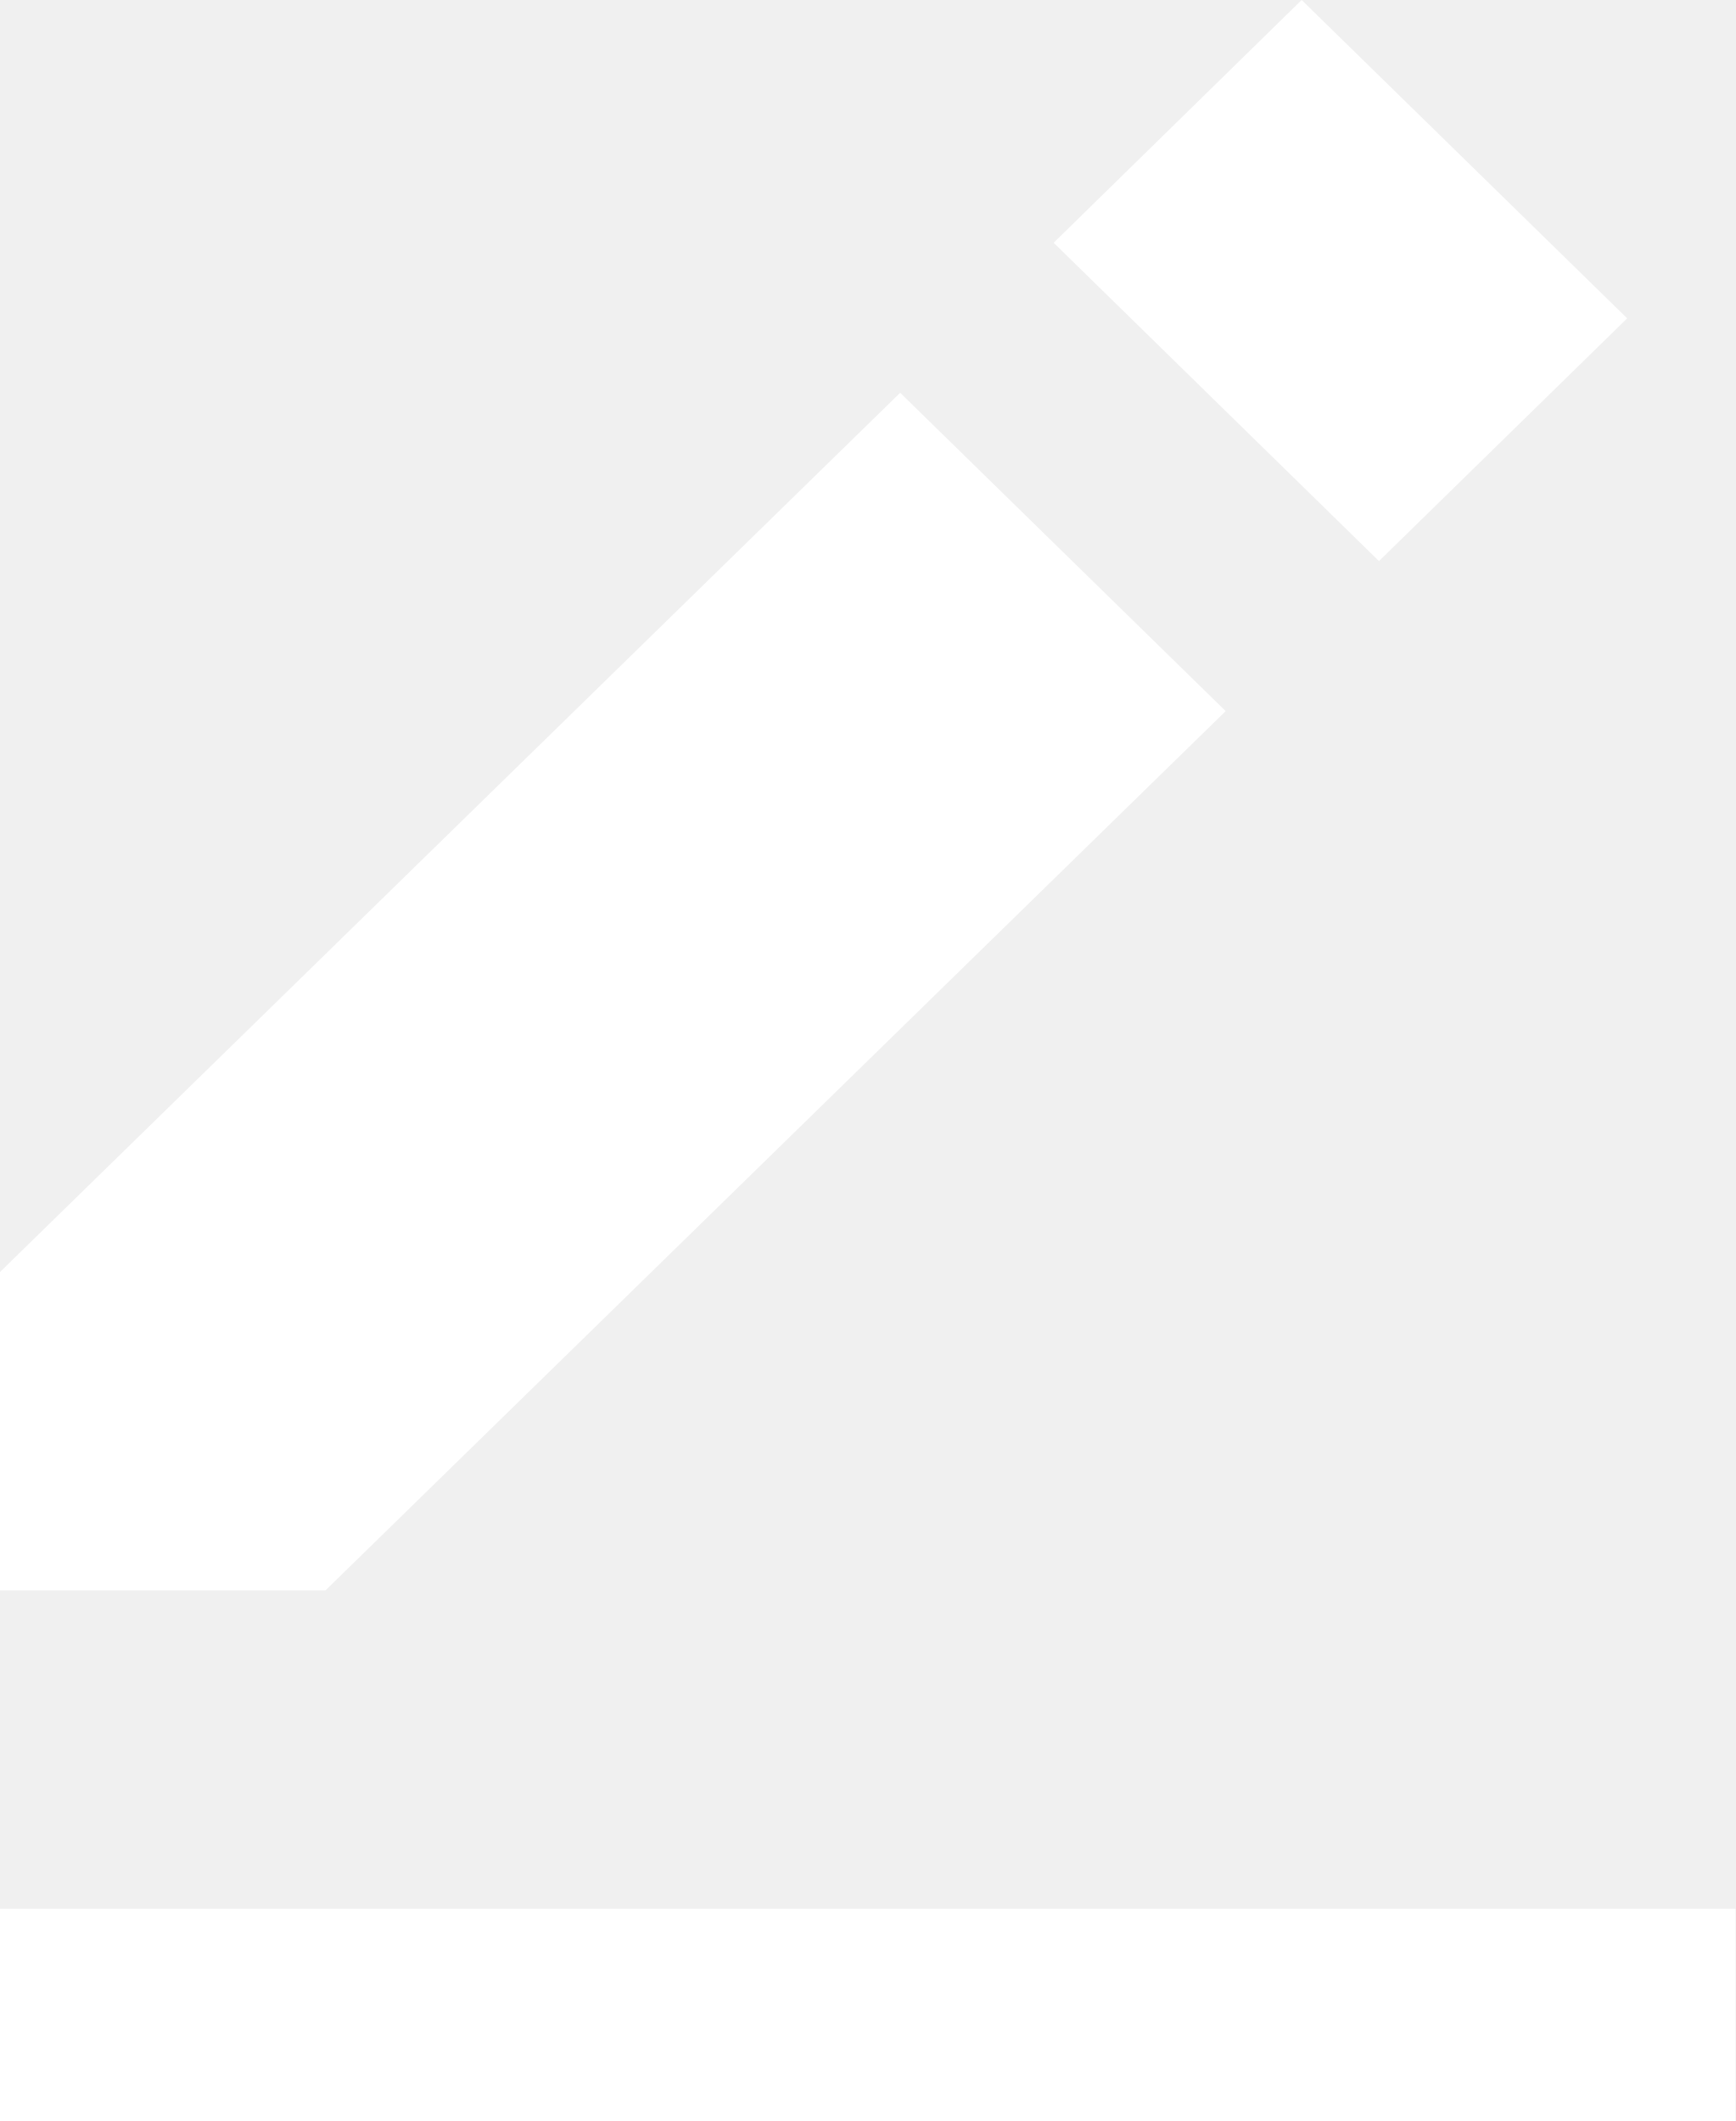
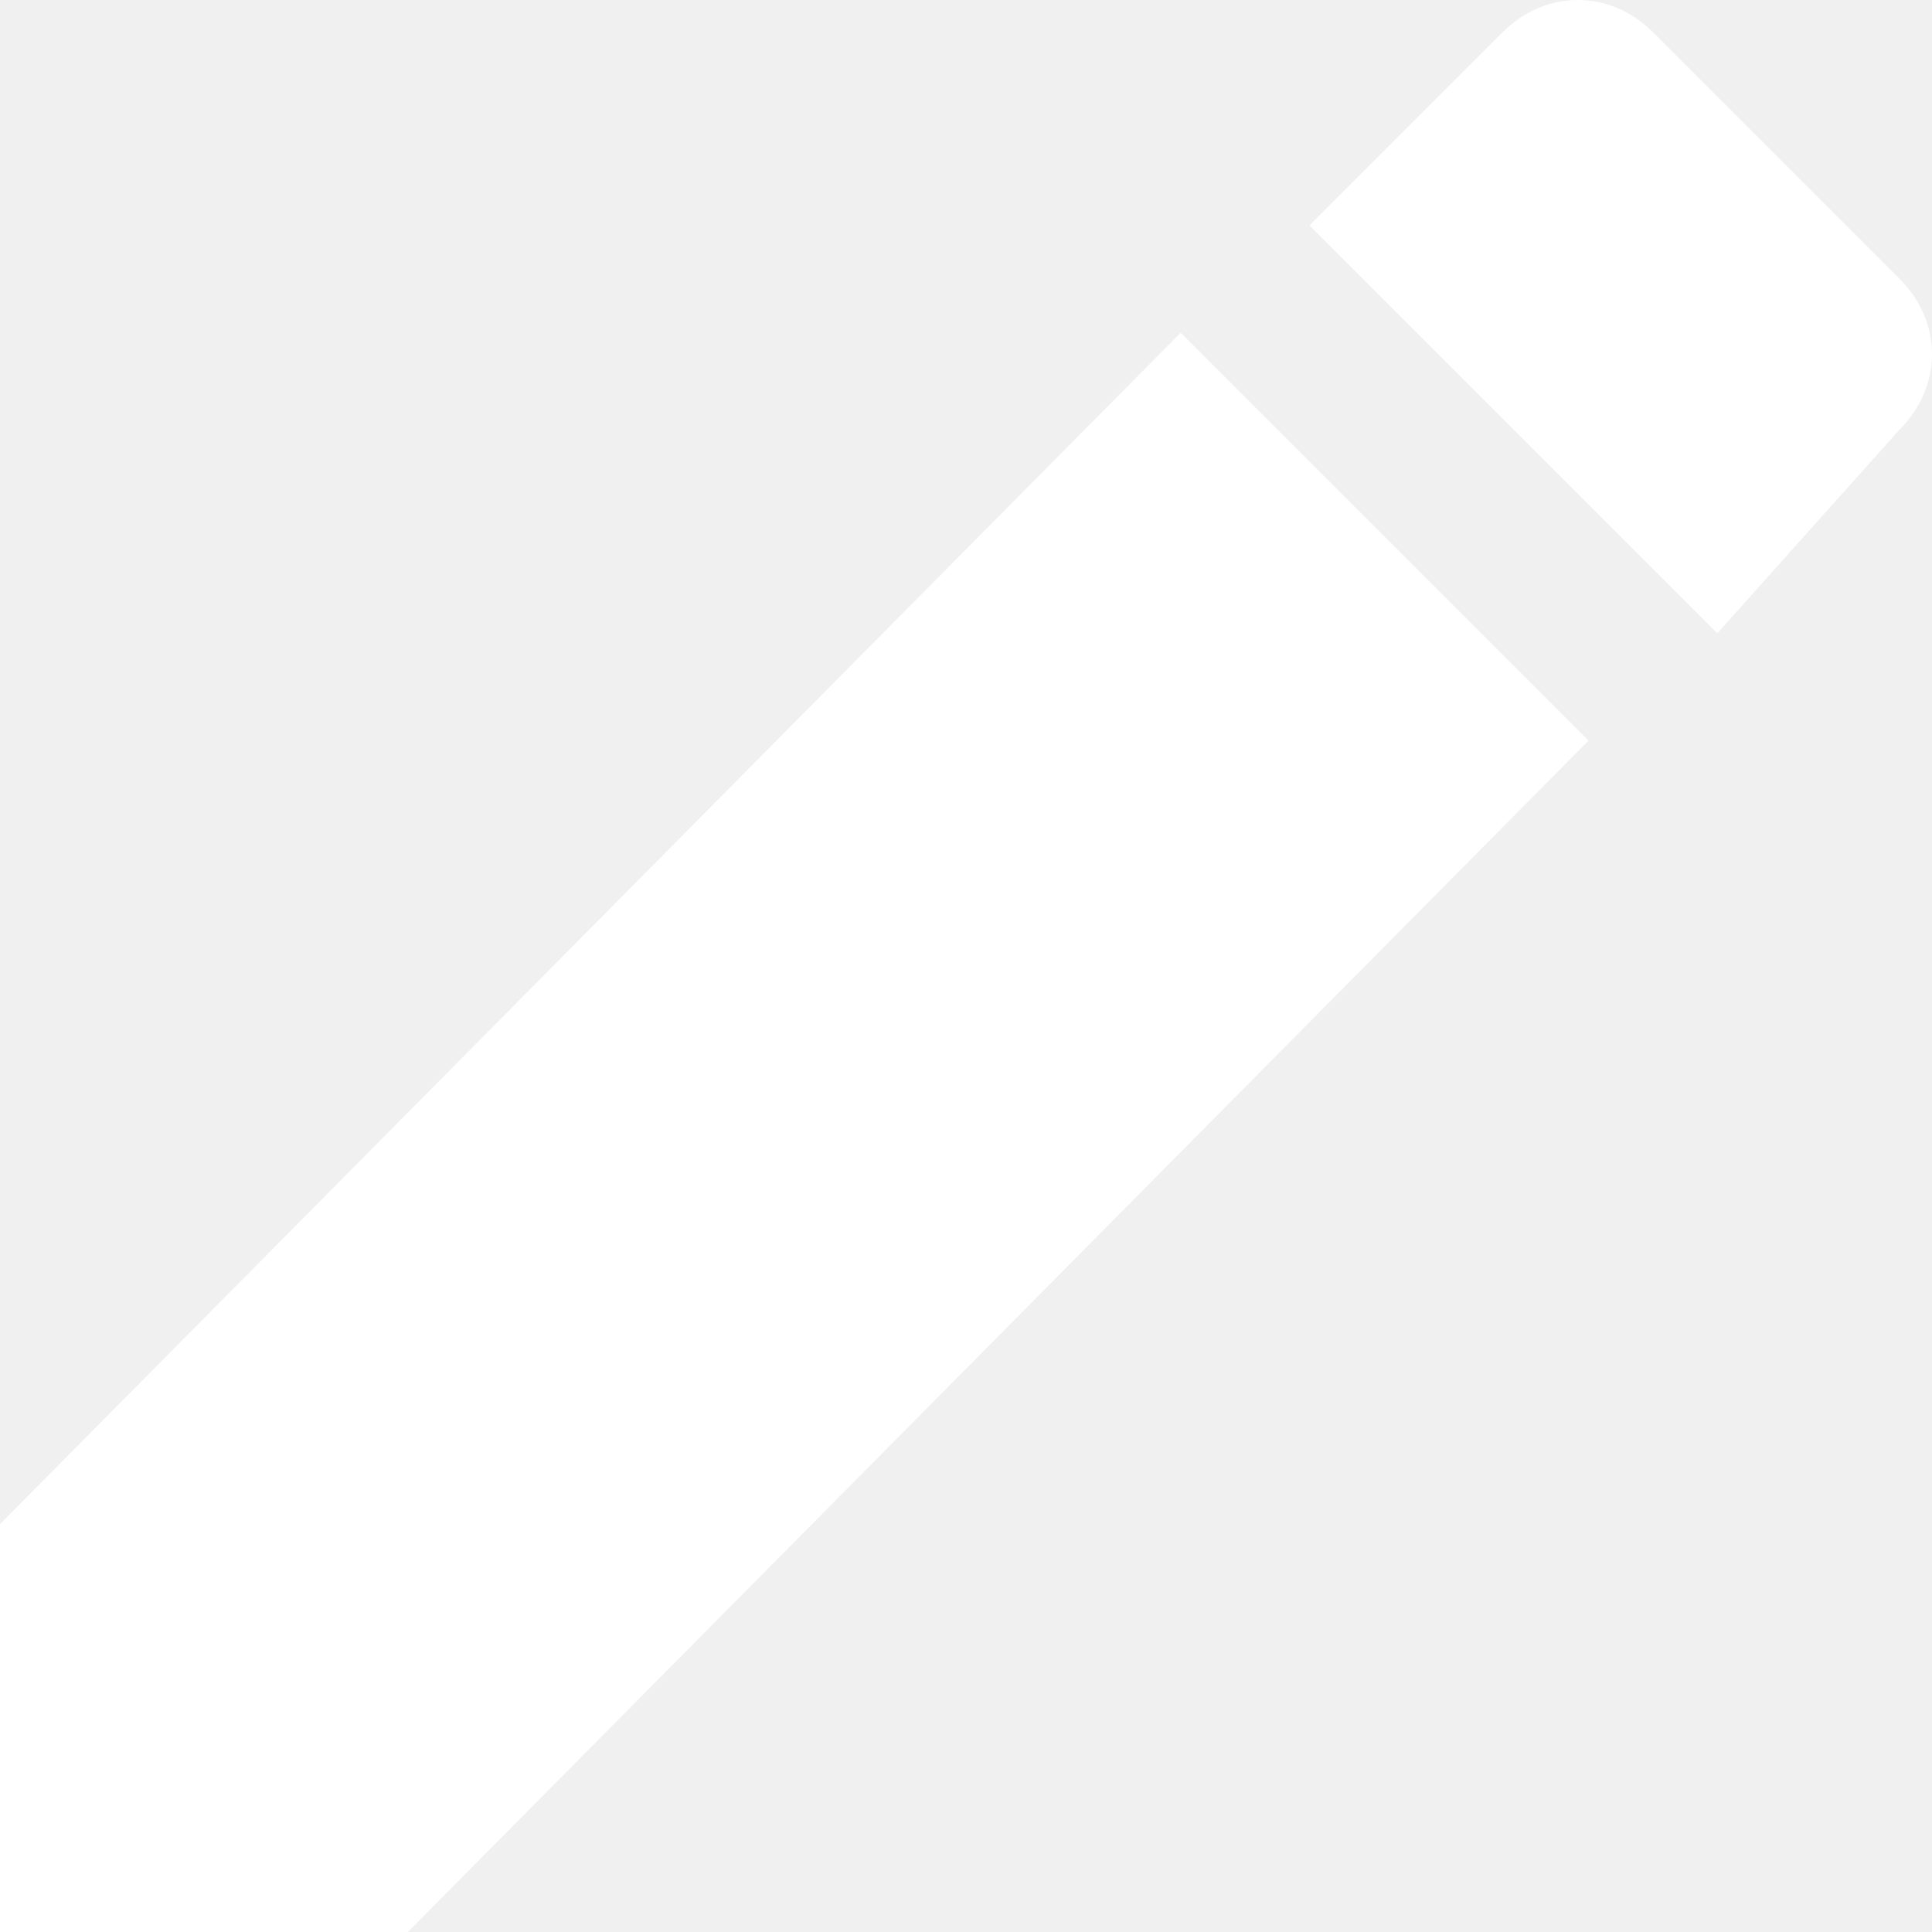
- <svg xmlns="http://www.w3.org/2000/svg" width="9" height="11" viewBox="0 0 9 11" fill="none">
-   <path d="M6.75 0L8.438 1.651L7.151 2.91L5.464 1.259L6.75 0ZM0 6.597V8.248H1.688L6.356 3.688L4.668 2.037L0 6.597ZM0 9.899H9V11H0V9.899Z" fill="white" />
+ <svg xmlns="http://www.w3.org/2000/svg" viewBox="0 0 18 18">
+   <path d="M0 14.2V18h3.8l11-11.1L11 3.1 0 14.2ZM17.7 4c.4-.4.4-1 0-1.4L15.4.3c-.4-.4-1-.4-1.4 0l-1.8 1.8L16 5.9 17.7 4Z" fill="#ffffff" fill-rule="evenodd" class="fill-000000" />
</svg>
